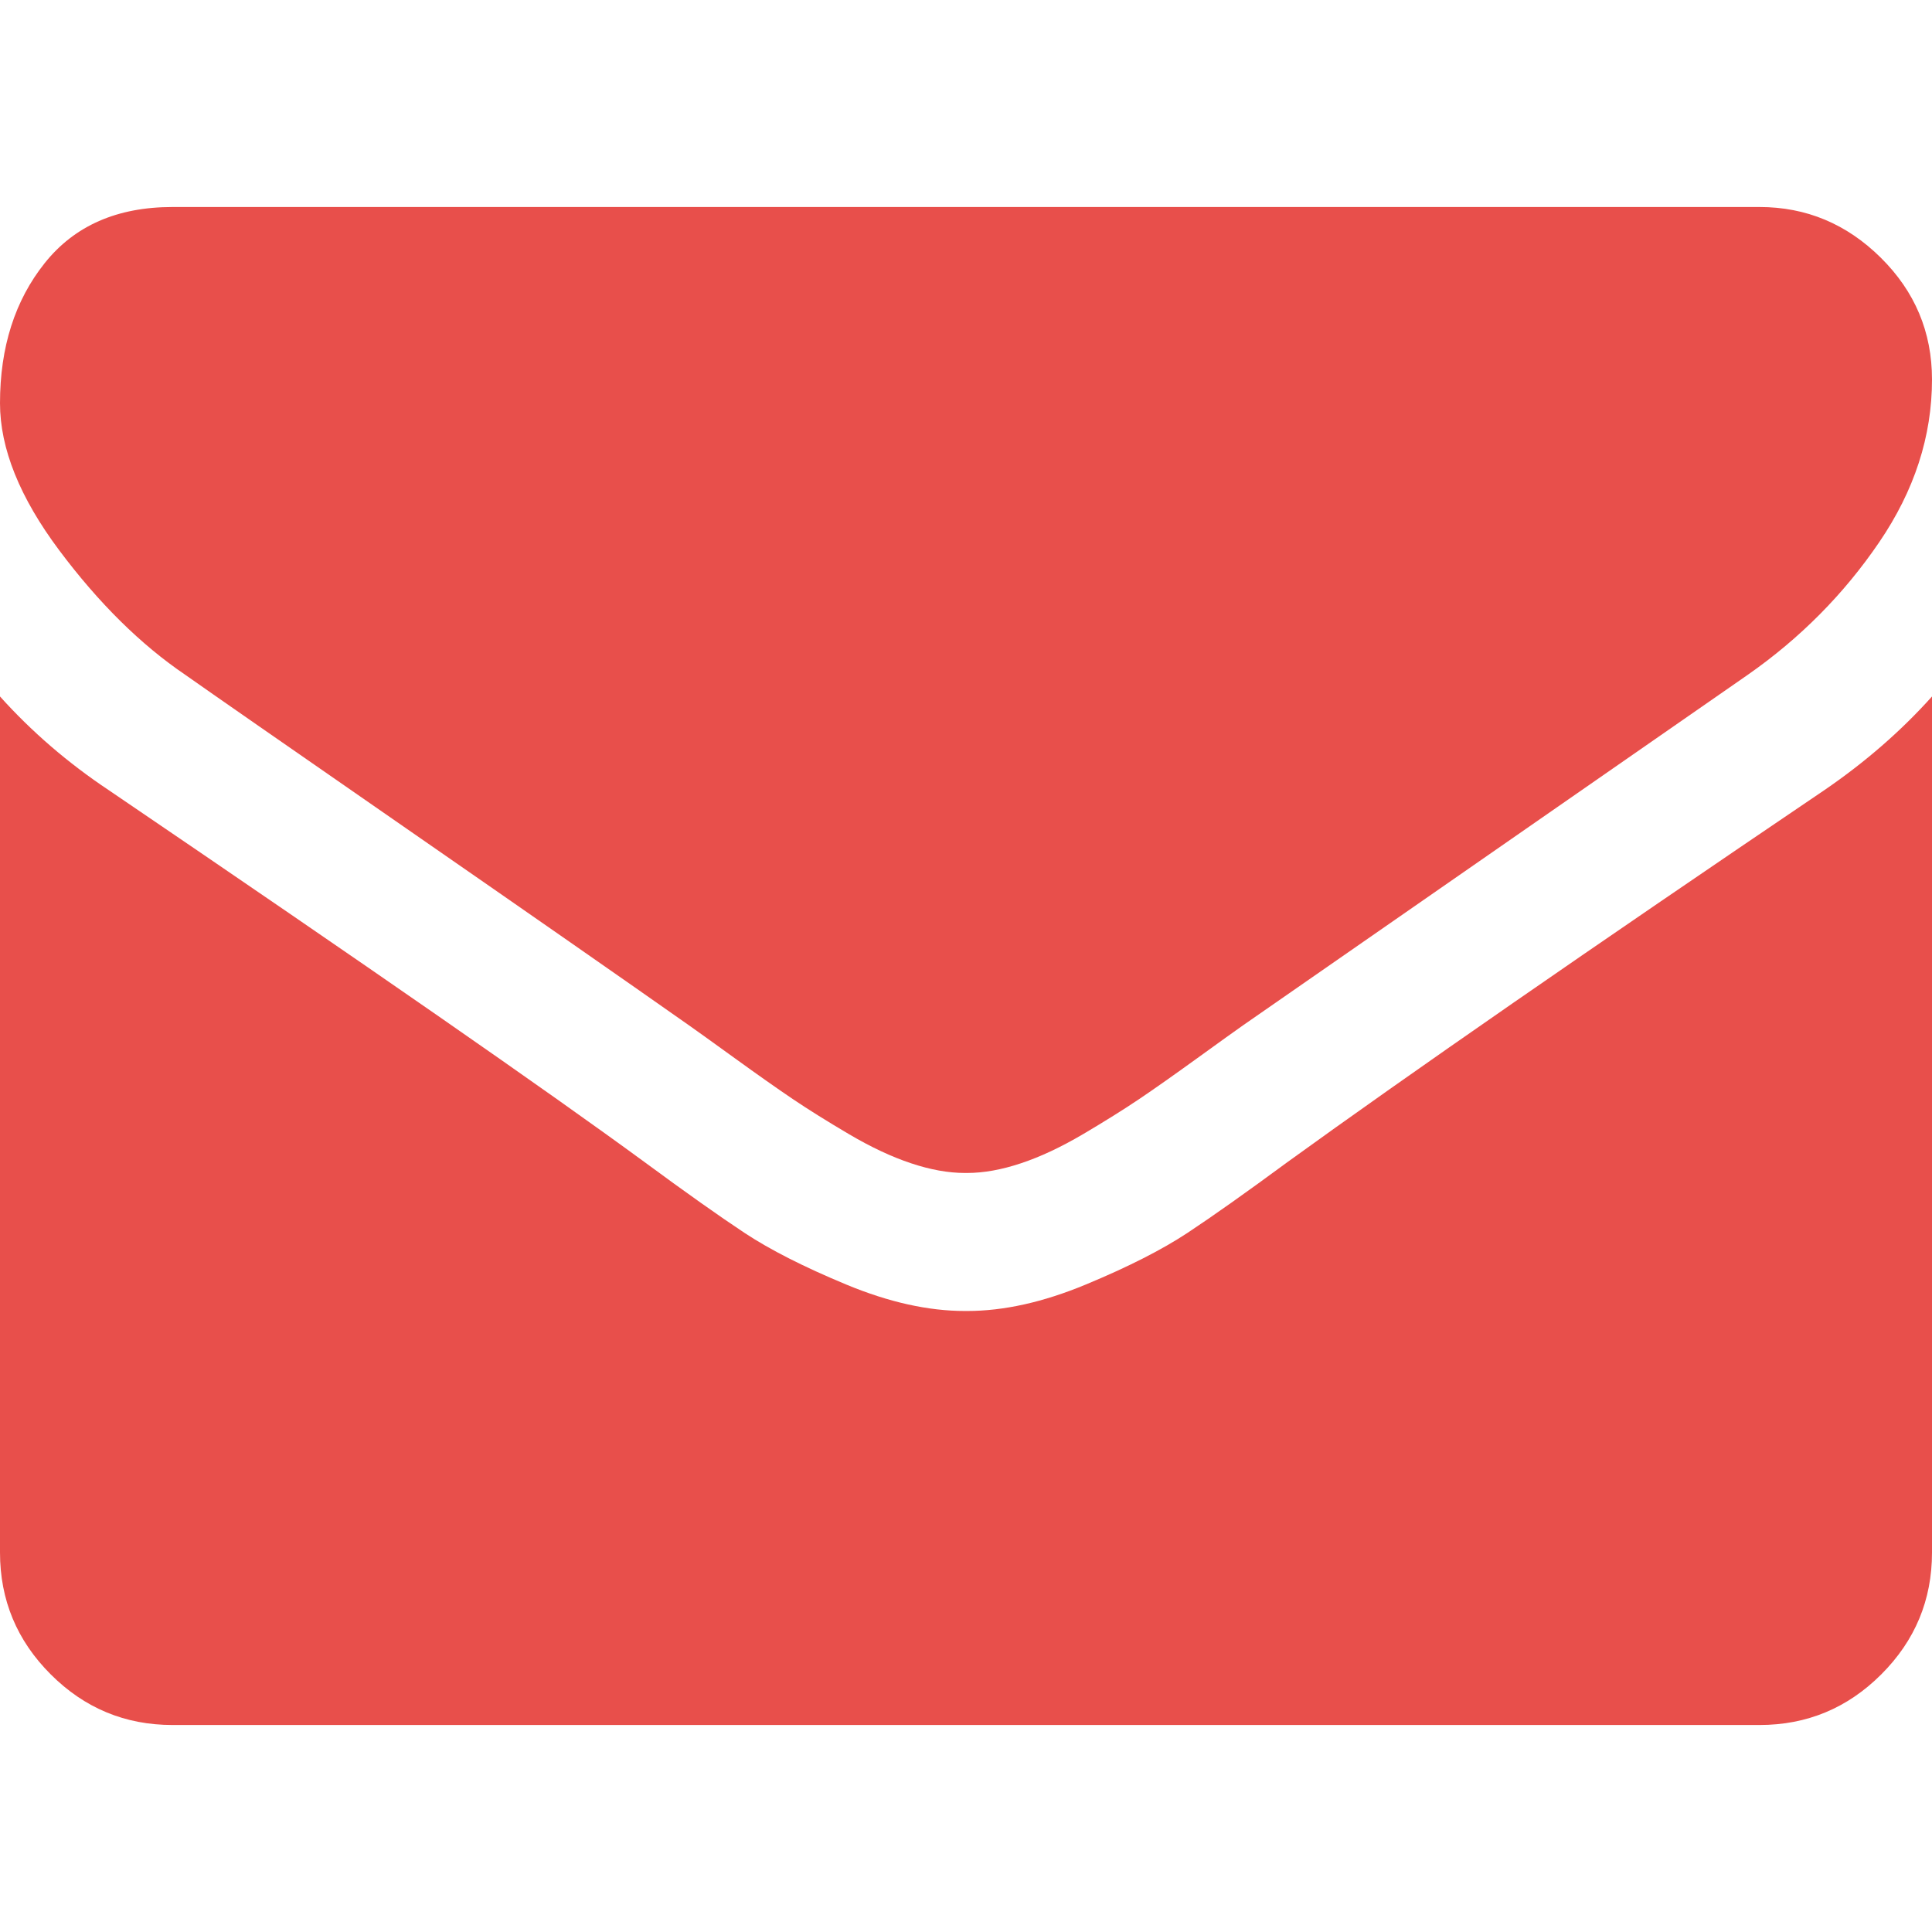
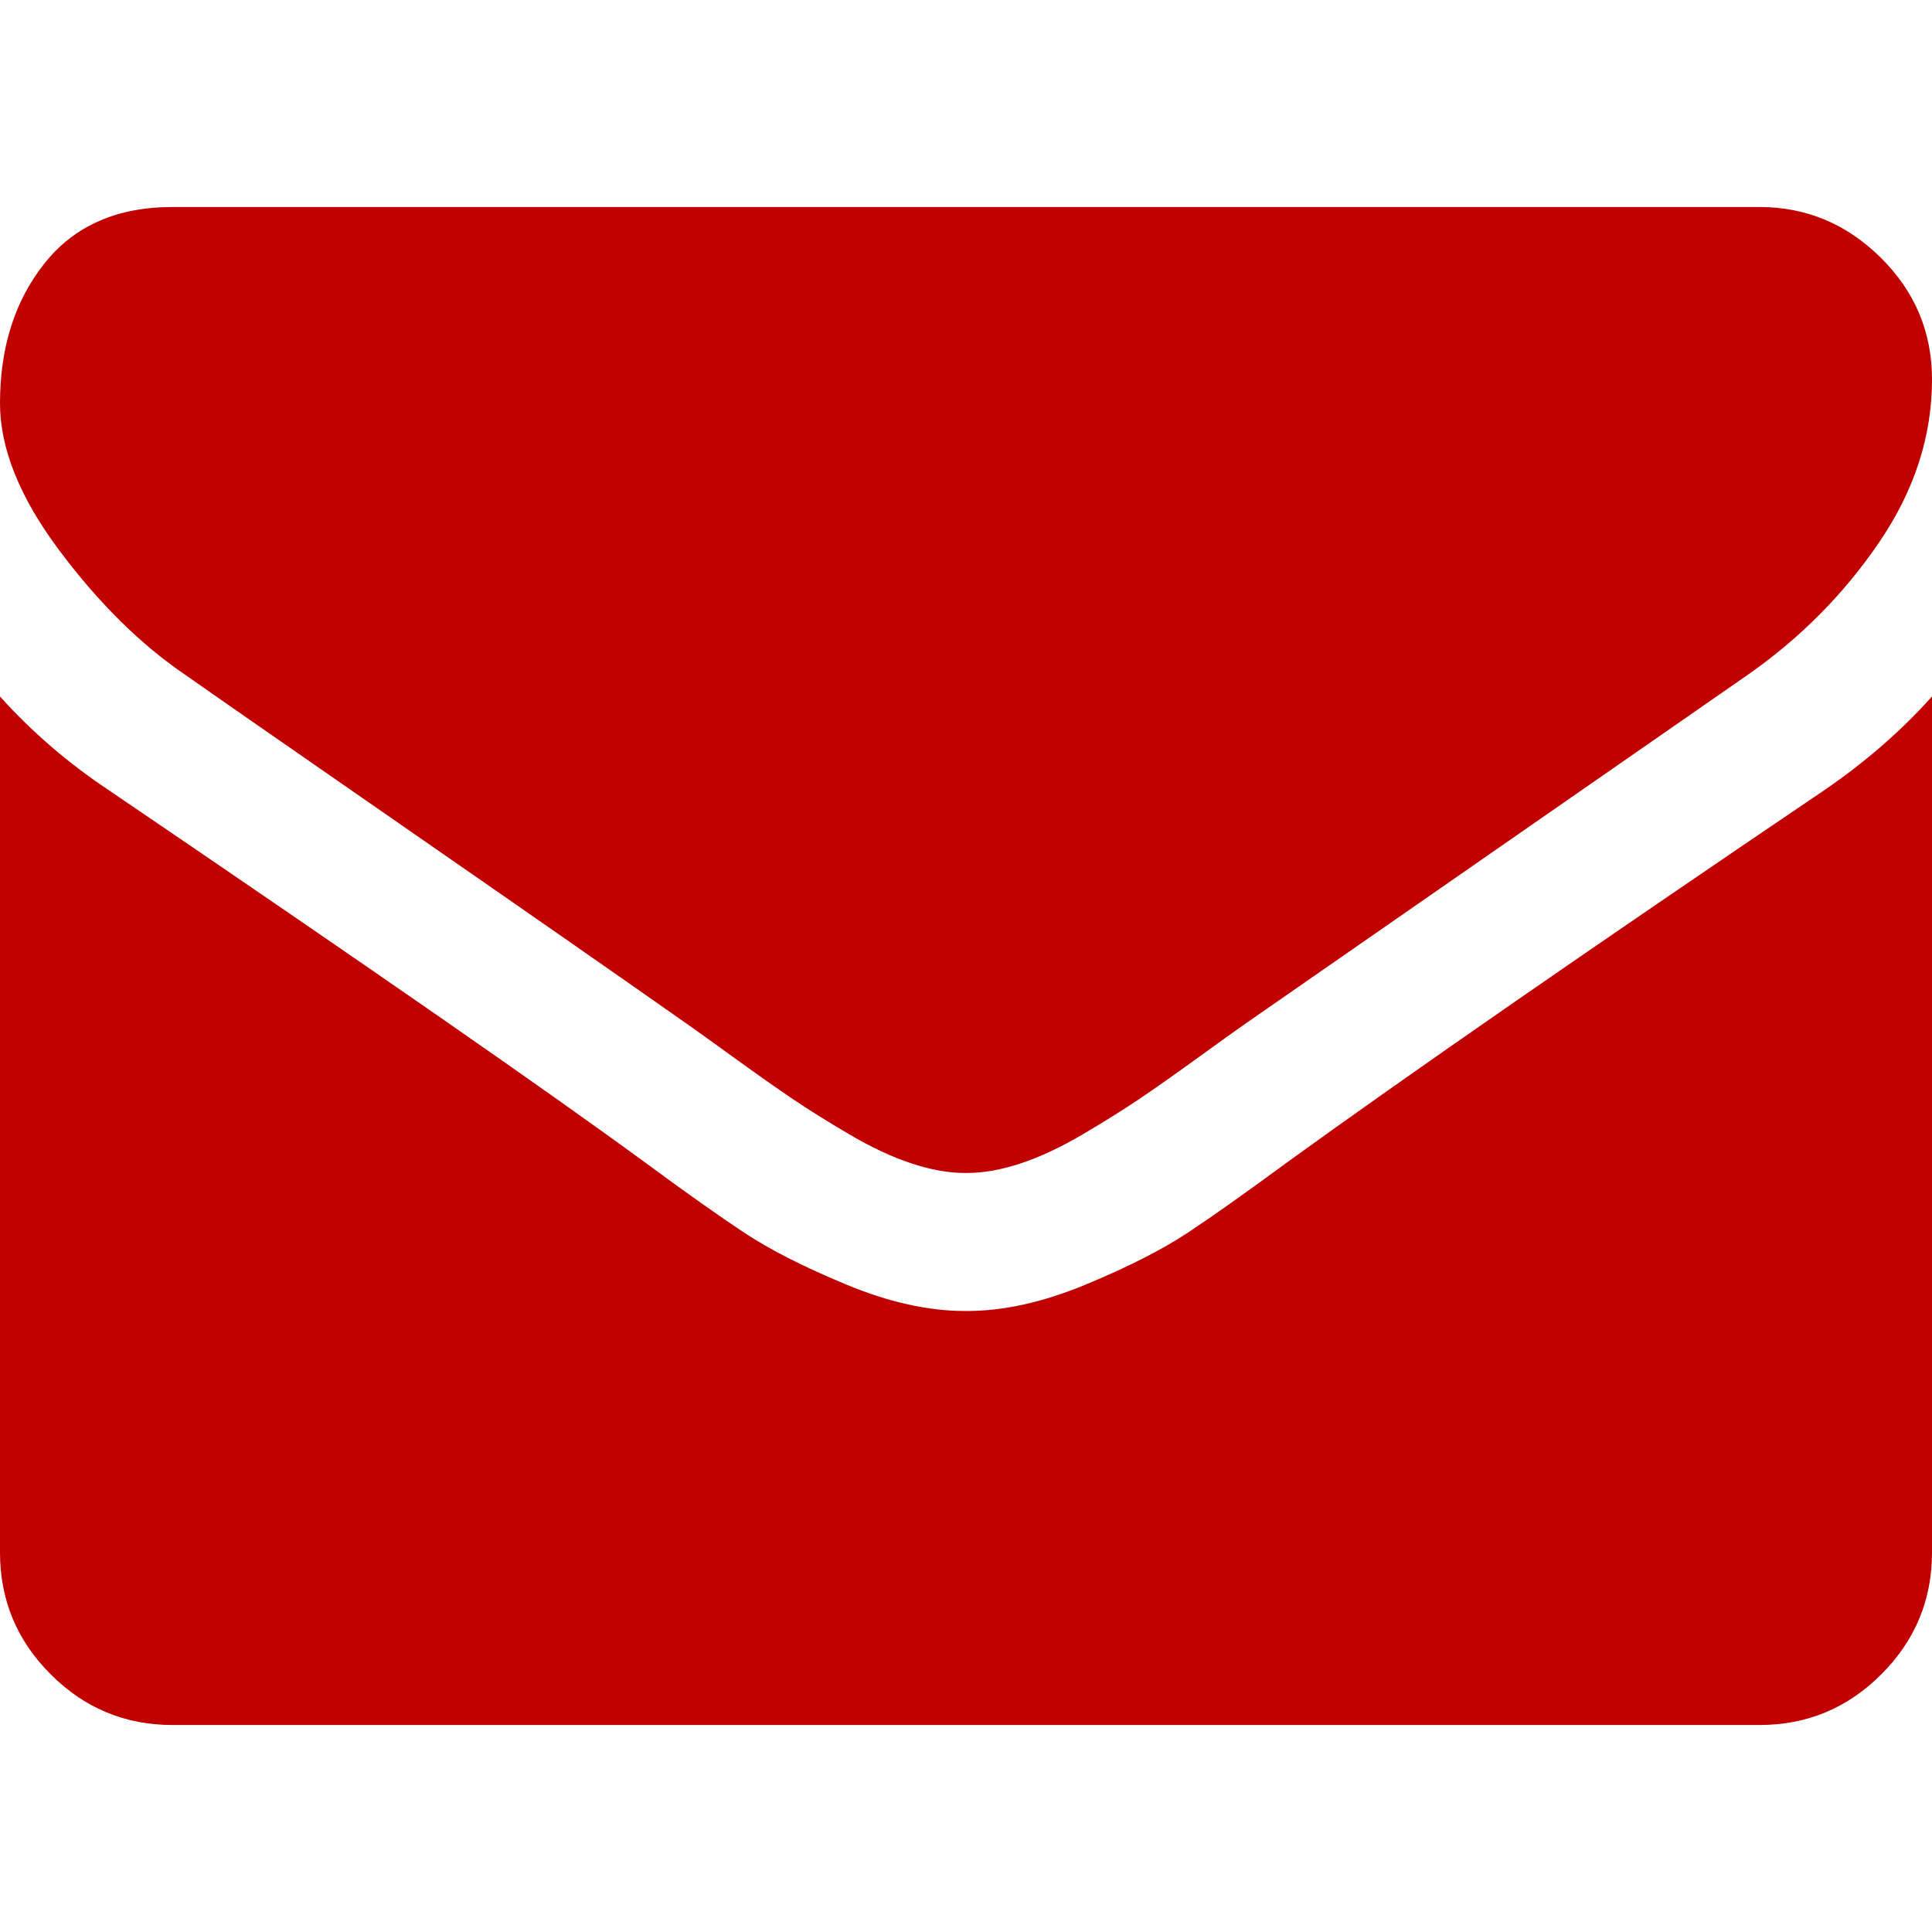
<svg xmlns="http://www.w3.org/2000/svg" version="1.1" id="Capa_1" x="0px" y="0px" width="512px" height="512px" viewBox="0 0 511.626 511.626" style="enable-background:new 0 0 511.626 511.626;" xml:space="preserve">
  <g>
    <g>
-       <path d="M49.106,178.729c6.472,4.567,25.981,18.131,58.528,40.685c32.548,22.554,57.482,39.92,74.803,52.099    c1.903,1.335,5.946,4.237,12.131,8.71c6.186,4.476,11.326,8.093,15.416,10.852c4.093,2.758,9.041,5.852,14.849,9.277    c5.806,3.422,11.279,5.996,16.418,7.7c5.14,1.718,9.898,2.569,14.275,2.569h0.287h0.288c4.377,0,9.137-0.852,14.277-2.569    c5.137-1.704,10.615-4.281,16.416-7.7c5.804-3.429,10.752-6.52,14.845-9.277c4.093-2.759,9.229-6.376,15.417-10.852    c6.184-4.477,10.232-7.375,12.135-8.71c17.508-12.179,62.051-43.11,133.615-92.79c13.894-9.703,25.502-21.411,34.827-35.116    c9.332-13.699,13.993-28.07,13.993-43.105c0-12.564-4.523-23.319-13.565-32.264c-9.041-8.947-19.749-13.418-32.117-13.418H45.679    c-14.655,0-25.933,4.948-33.832,14.844C3.949,79.562,0,91.934,0,106.779c0,11.991,5.236,24.985,15.703,38.974    C26.169,159.743,37.307,170.736,49.106,178.729z" fill="#e84f4b" />
-       <path d="M483.072,209.275c-62.424,42.251-109.824,75.087-142.177,98.501c-10.849,7.991-19.65,14.229-26.409,18.699    c-6.759,4.473-15.748,9.041-26.98,13.702c-11.228,4.668-21.692,6.995-31.401,6.995h-0.291h-0.287    c-9.707,0-20.177-2.327-31.405-6.995c-11.228-4.661-20.223-9.229-26.98-13.702c-6.755-4.47-15.559-10.708-26.407-18.699    c-25.697-18.842-72.995-51.68-141.896-98.501C17.987,202.047,8.375,193.762,0,184.437v226.685c0,12.57,4.471,23.319,13.418,32.265    c8.945,8.949,19.701,13.422,32.264,13.422h420.266c12.56,0,23.315-4.473,32.261-13.422c8.949-8.949,13.418-19.694,13.418-32.265    V184.437C503.441,193.569,493.927,201.854,483.072,209.275z" fill="#e84f4b" />
+       <path d="M49.106,178.729c6.472,4.567,25.981,18.131,58.528,40.685c32.548,22.554,57.482,39.92,74.803,52.099    c1.903,1.335,5.946,4.237,12.131,8.71c6.186,4.476,11.326,8.093,15.416,10.852c4.093,2.758,9.041,5.852,14.849,9.277    c5.806,3.422,11.279,5.996,16.418,7.7c5.14,1.718,9.898,2.569,14.275,2.569h0.287h0.288c4.377,0,9.137-0.852,14.277-2.569    c5.137-1.704,10.615-4.281,16.416-7.7c5.804-3.429,10.752-6.52,14.845-9.277c4.093-2.759,9.229-6.376,15.417-10.852    c6.184-4.477,10.232-7.375,12.135-8.71c17.508-12.179,62.051-43.11,133.615-92.79c13.894-9.703,25.502-21.411,34.827-35.116    c9.332-13.699,13.993-28.07,13.993-43.105c0-12.564-4.523-23.319-13.565-32.264c-9.041-8.947-19.749-13.418-32.117-13.418H45.679    c-14.655,0-25.933,4.948-33.832,14.844C3.949,79.562,0,91.934,0,106.779c0,11.991,5.236,24.985,15.703,38.974    C26.169,159.743,37.307,170.736,49.106,178.729z" fill="#c10000" />
+       <path d="M483.072,209.275c-62.424,42.251-109.824,75.087-142.177,98.501c-10.849,7.991-19.65,14.229-26.409,18.699    c-6.759,4.473-15.748,9.041-26.98,13.702c-11.228,4.668-21.692,6.995-31.401,6.995h-0.291h-0.287    c-9.707,0-20.177-2.327-31.405-6.995c-11.228-4.661-20.223-9.229-26.98-13.702c-6.755-4.47-15.559-10.708-26.407-18.699    c-25.697-18.842-72.995-51.68-141.896-98.501C17.987,202.047,8.375,193.762,0,184.437v226.685c0,12.57,4.471,23.319,13.418,32.265    c8.945,8.949,19.701,13.422,32.264,13.422h420.266c12.56,0,23.315-4.473,32.261-13.422c8.949-8.949,13.418-19.694,13.418-32.265    V184.437C503.441,193.569,493.927,201.854,483.072,209.275z" fill="#c10000" />
    </g>
  </g>
  <g>
</g>
  <g>
</g>
  <g>
</g>
  <g>
</g>
  <g>
</g>
  <g>
</g>
  <g>
</g>
  <g>
</g>
  <g>
</g>
  <g>
</g>
  <g>
</g>
  <g>
</g>
  <g>
</g>
  <g>
</g>
  <g>
</g>
</svg>
